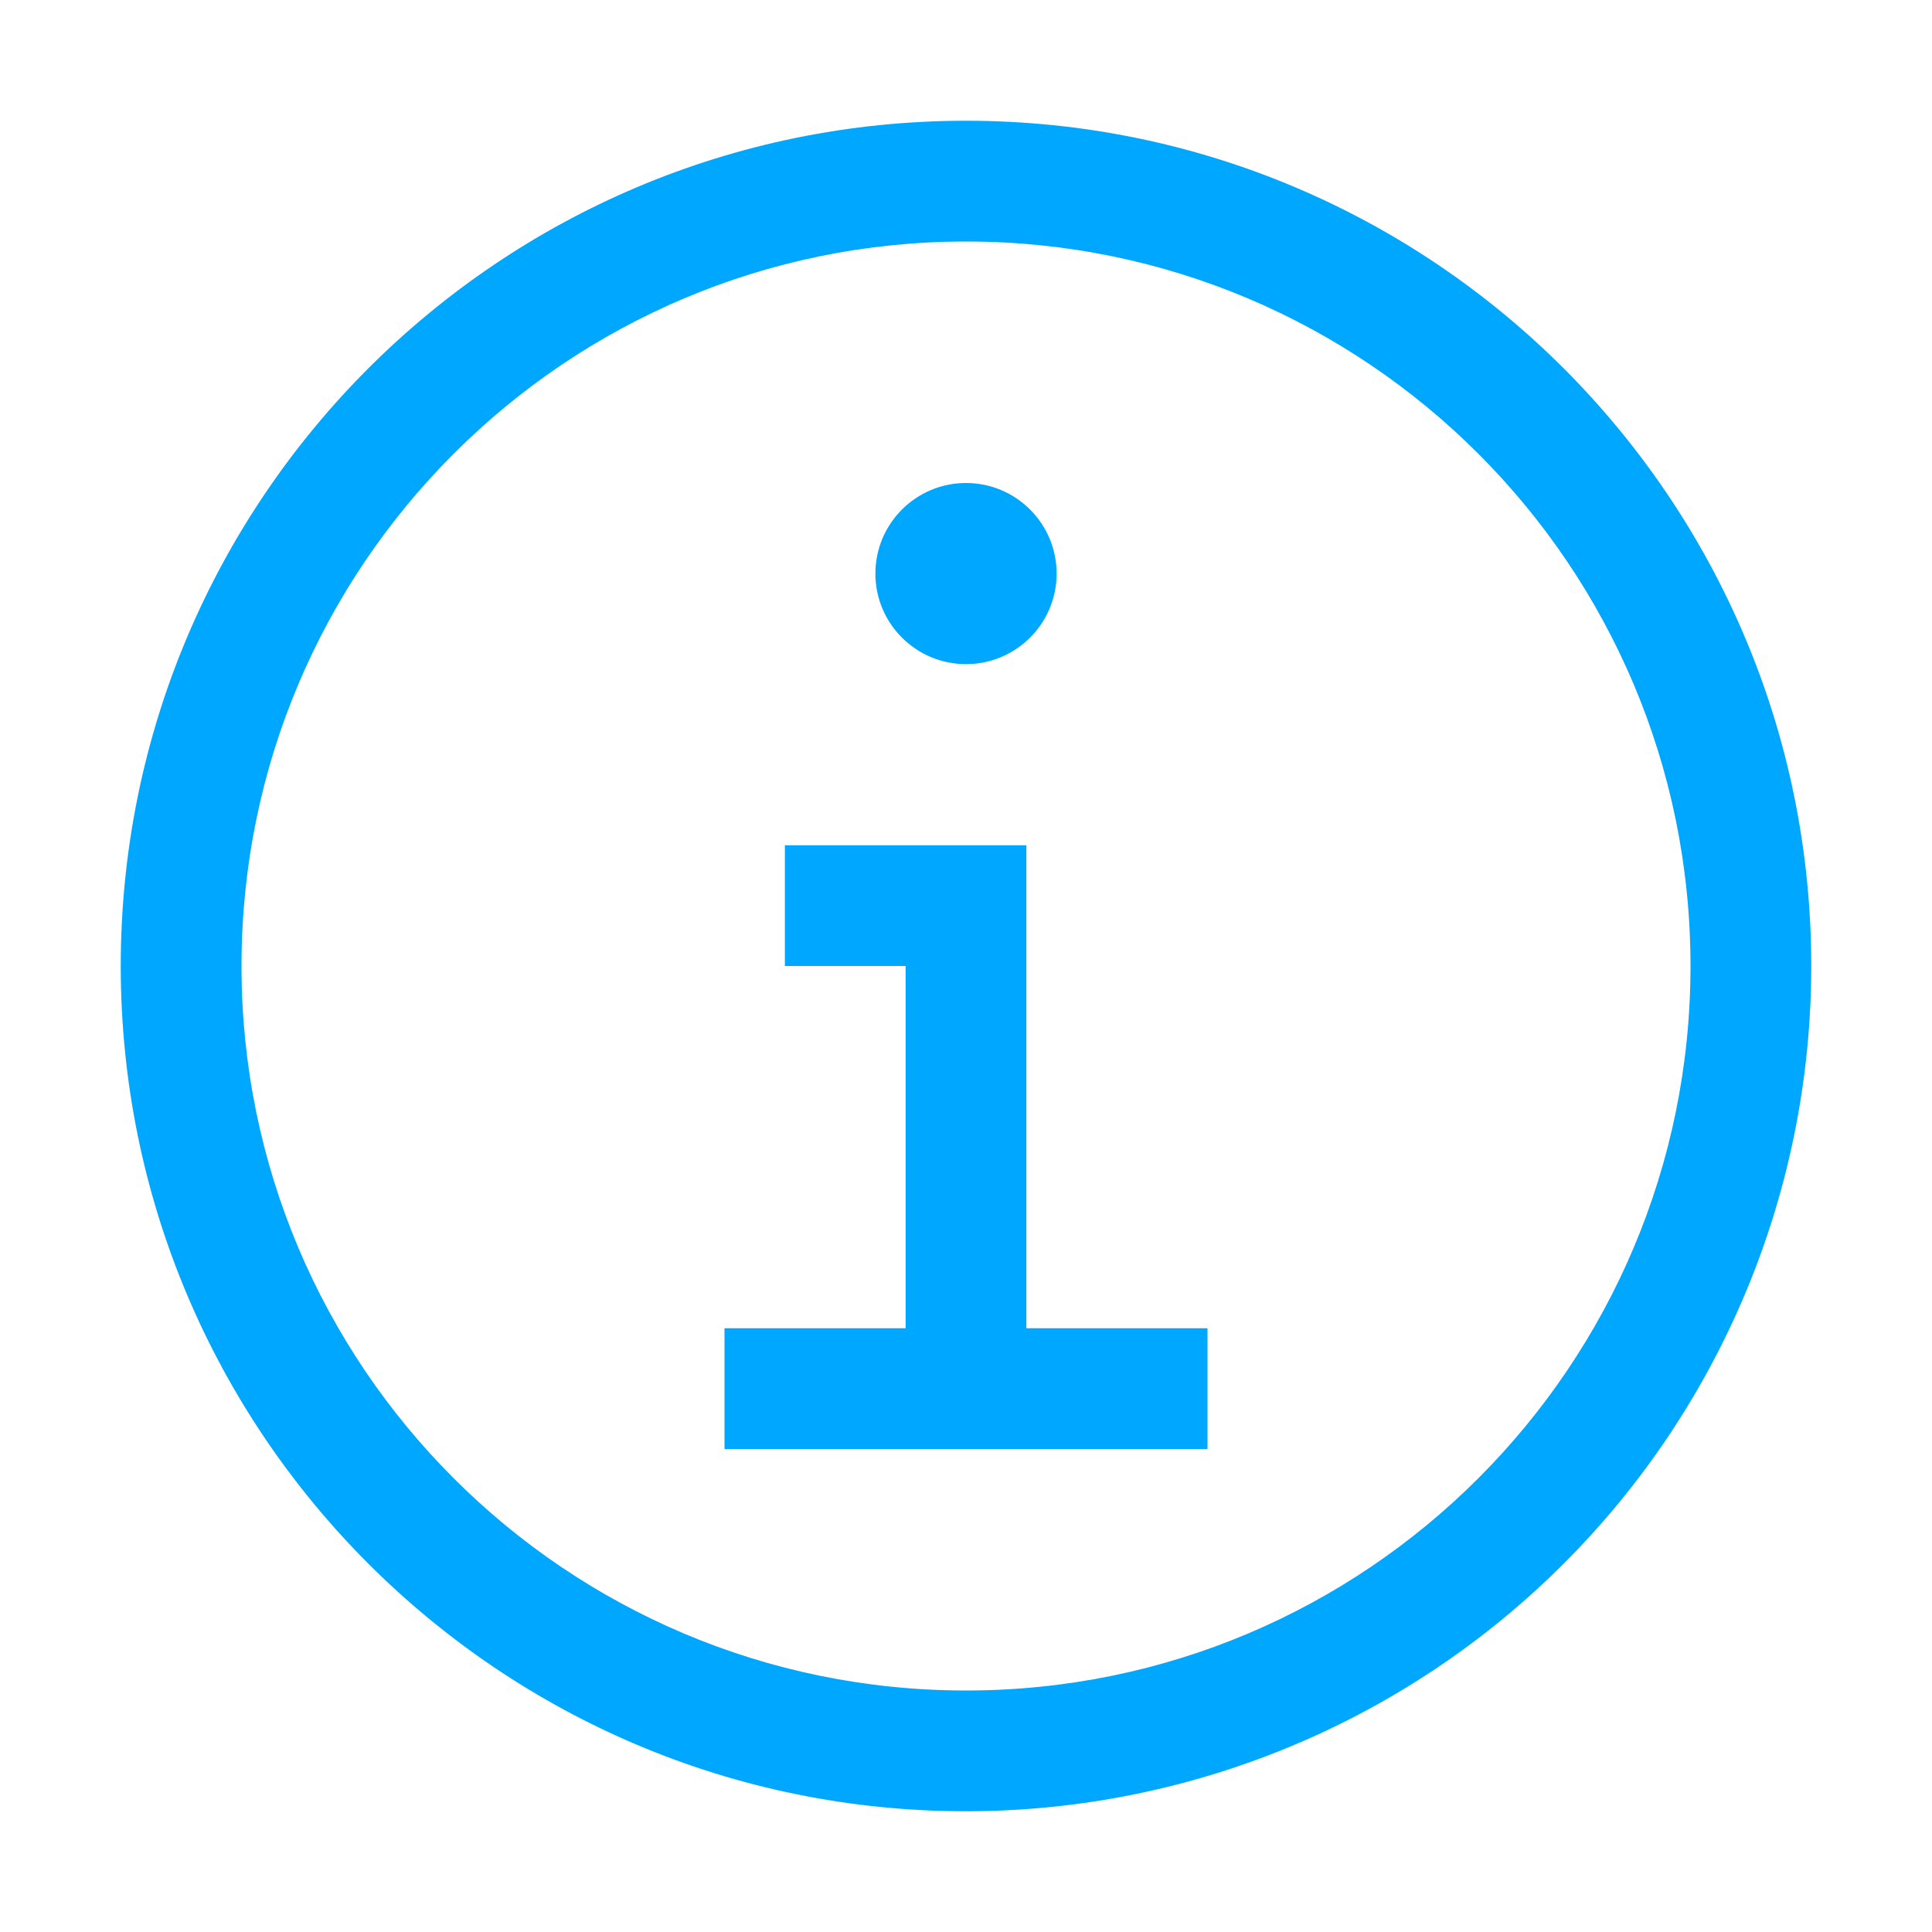
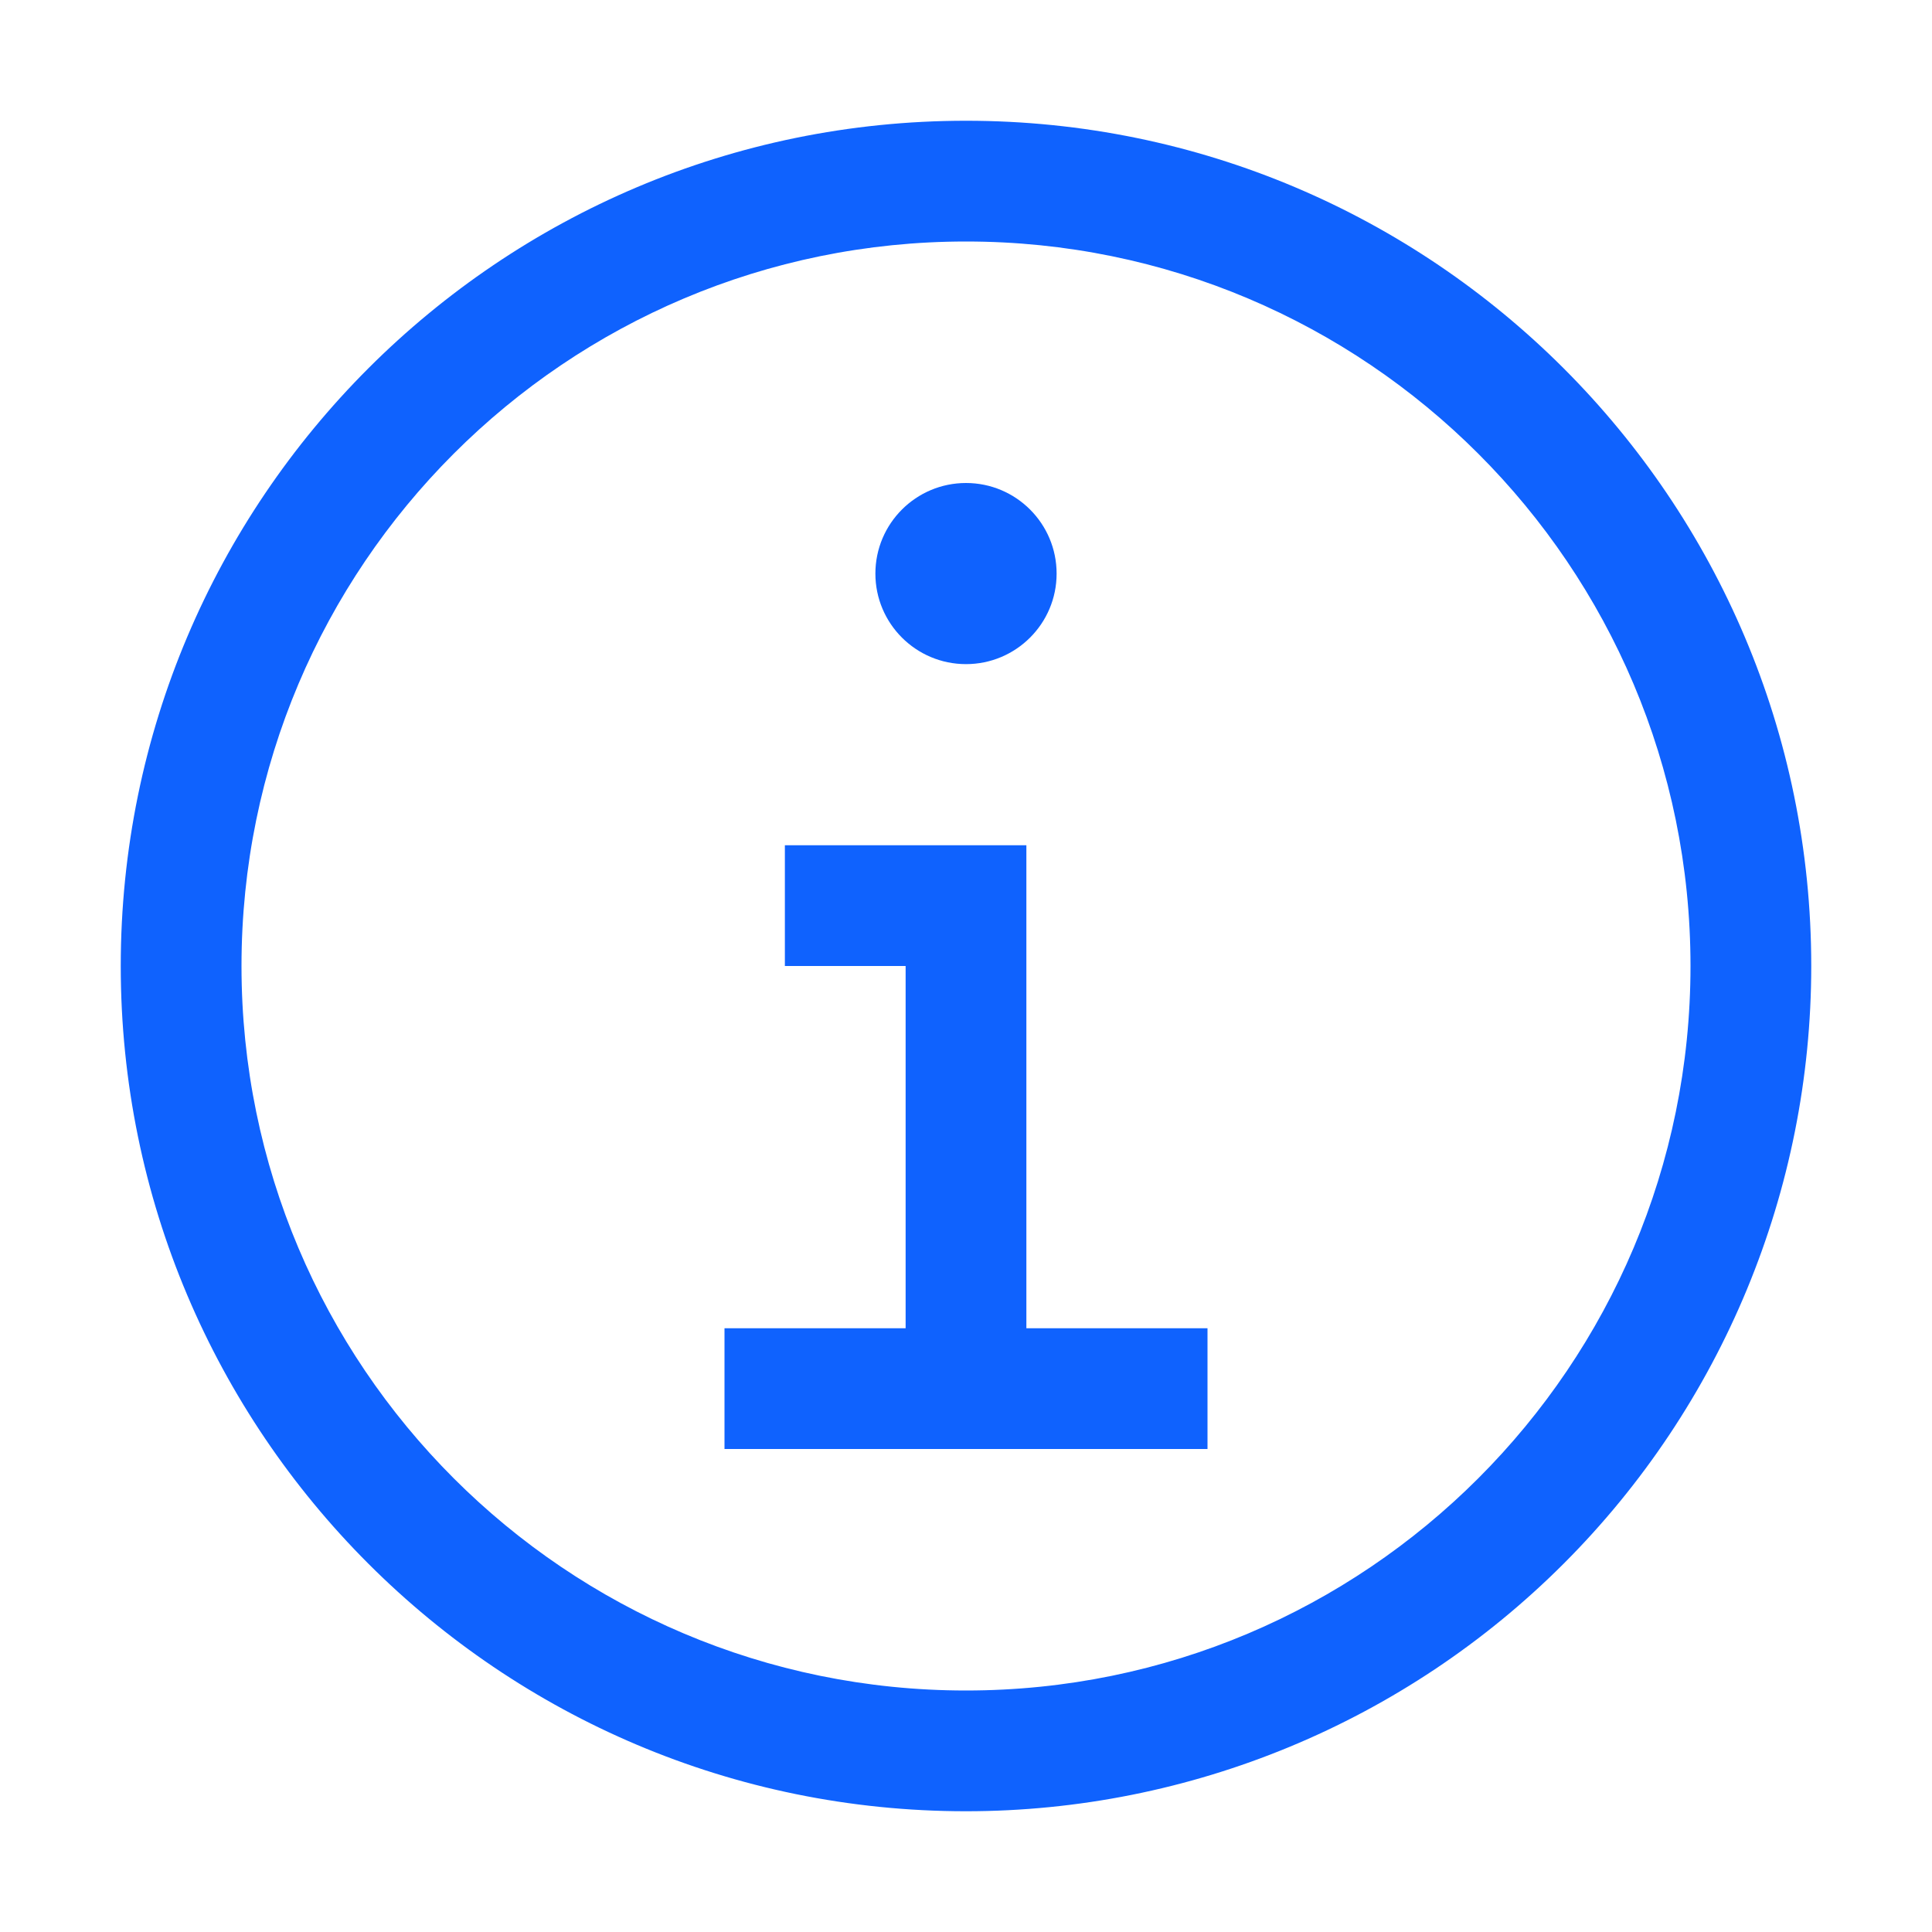
<svg xmlns="http://www.w3.org/2000/svg" width="20px" height="20px" viewBox="0 0 20 20" version="1.1">
-   <defs>
-     <filter id="filter-1">
-       <feColorMatrix in="SourceGraphic" type="matrix" values="0 0 0 0 0 0 0 0 0 0.384 0 0 0 0 1 0 0 0 1 0" />
-     </filter>
-   </defs>
  <g id="status_indicator_1-copy-58" stroke="none" stroke-width="1" fill="none" fill-rule="evenodd">
-     <g filter="url(#filter-1)" id="information">
-       <g>
-         <polygon id="Path" fill="#000000" fill-rule="nonzero" points="10.625 13.75 10.625 8.75 8.125 8.75 8.125 10 9.375 10 9.375 13.75 7.5 13.75 7.5 15 12.5 15 12.5 13.75" />
-         <path d="M10,5 C9.482,5 9.062,5.42 9.062,5.938 C9.062,6.455 9.482,6.875 10,6.875 C10.518,6.875 10.938,6.455 10.938,5.938 C10.938,5.42 10.518,5 10,5 Z" id="Path" fill="#000000" fill-rule="nonzero" />
-         <path d="M10,18.75 C5.168,18.75 1.25,14.832 1.25,10 C1.25,5.168 5.168,1.25 10,1.25 C14.832,1.25 18.75,5.168 18.75,10 C18.75,12.321 17.828,14.546 16.187,16.187 C14.546,17.828 12.321,18.75 10,18.75 Z M10,2.5 C5.858,2.5 2.5,5.858 2.5,10 C2.5,14.142 5.858,17.5 10,17.5 C14.142,17.5 17.5,14.142 17.5,10 C17.5,5.858 14.142,2.5 10,2.5 Z" id="Shape" fill="#000000" fill-rule="nonzero" />
-         <rect id="_Transparent_Rectangle_" x="0" y="0" width="20" height="20" />
-       </g>
-     </g>
+     <polygon id="Path" fill="#0f62fe" fill-rule="nonzero" points="10.625 13.75 10.625 8.75 8.125 8.75 8.125 10 9.375 10 9.375 13.75 7.5 13.75 7.5 15 12.5 15 12.5 13.75">
+         </polygon>
+     <path d="M10,5 C9.482,5 9.062,5.42 9.062,5.938 C9.062,6.455 9.482,6.875 10,6.875 C10.518,6.875 10.938,6.455 10.938,5.938 C10.938,5.42 10.518,5 10,5 Z" id="Path" fill="#0f62fe" fill-rule="nonzero" />
+     <path d="M10,18.75 C5.168,18.75 1.25,14.832 1.25,10 C1.25,5.168 5.168,1.25 10,1.25 C14.832,1.25 18.75,5.168 18.75,10 C18.75,12.321 17.828,14.546 16.187,16.187 C14.546,17.828 12.321,18.75 10,18.75 Z M10,2.5 C5.858,2.5 2.5,5.858 2.5,10 C2.5,14.142 5.858,17.5 10,17.5 C14.142,17.5 17.5,14.142 17.5,10 C17.5,5.858 14.142,2.5 10,2.5 Z" id="Shape" fill="#0f62fe" fill-rule="nonzero" />
+     <rect id="_Transparent_Rectangle_" x="0" y="0" width="20" height="20" />
  </g>
</svg>
